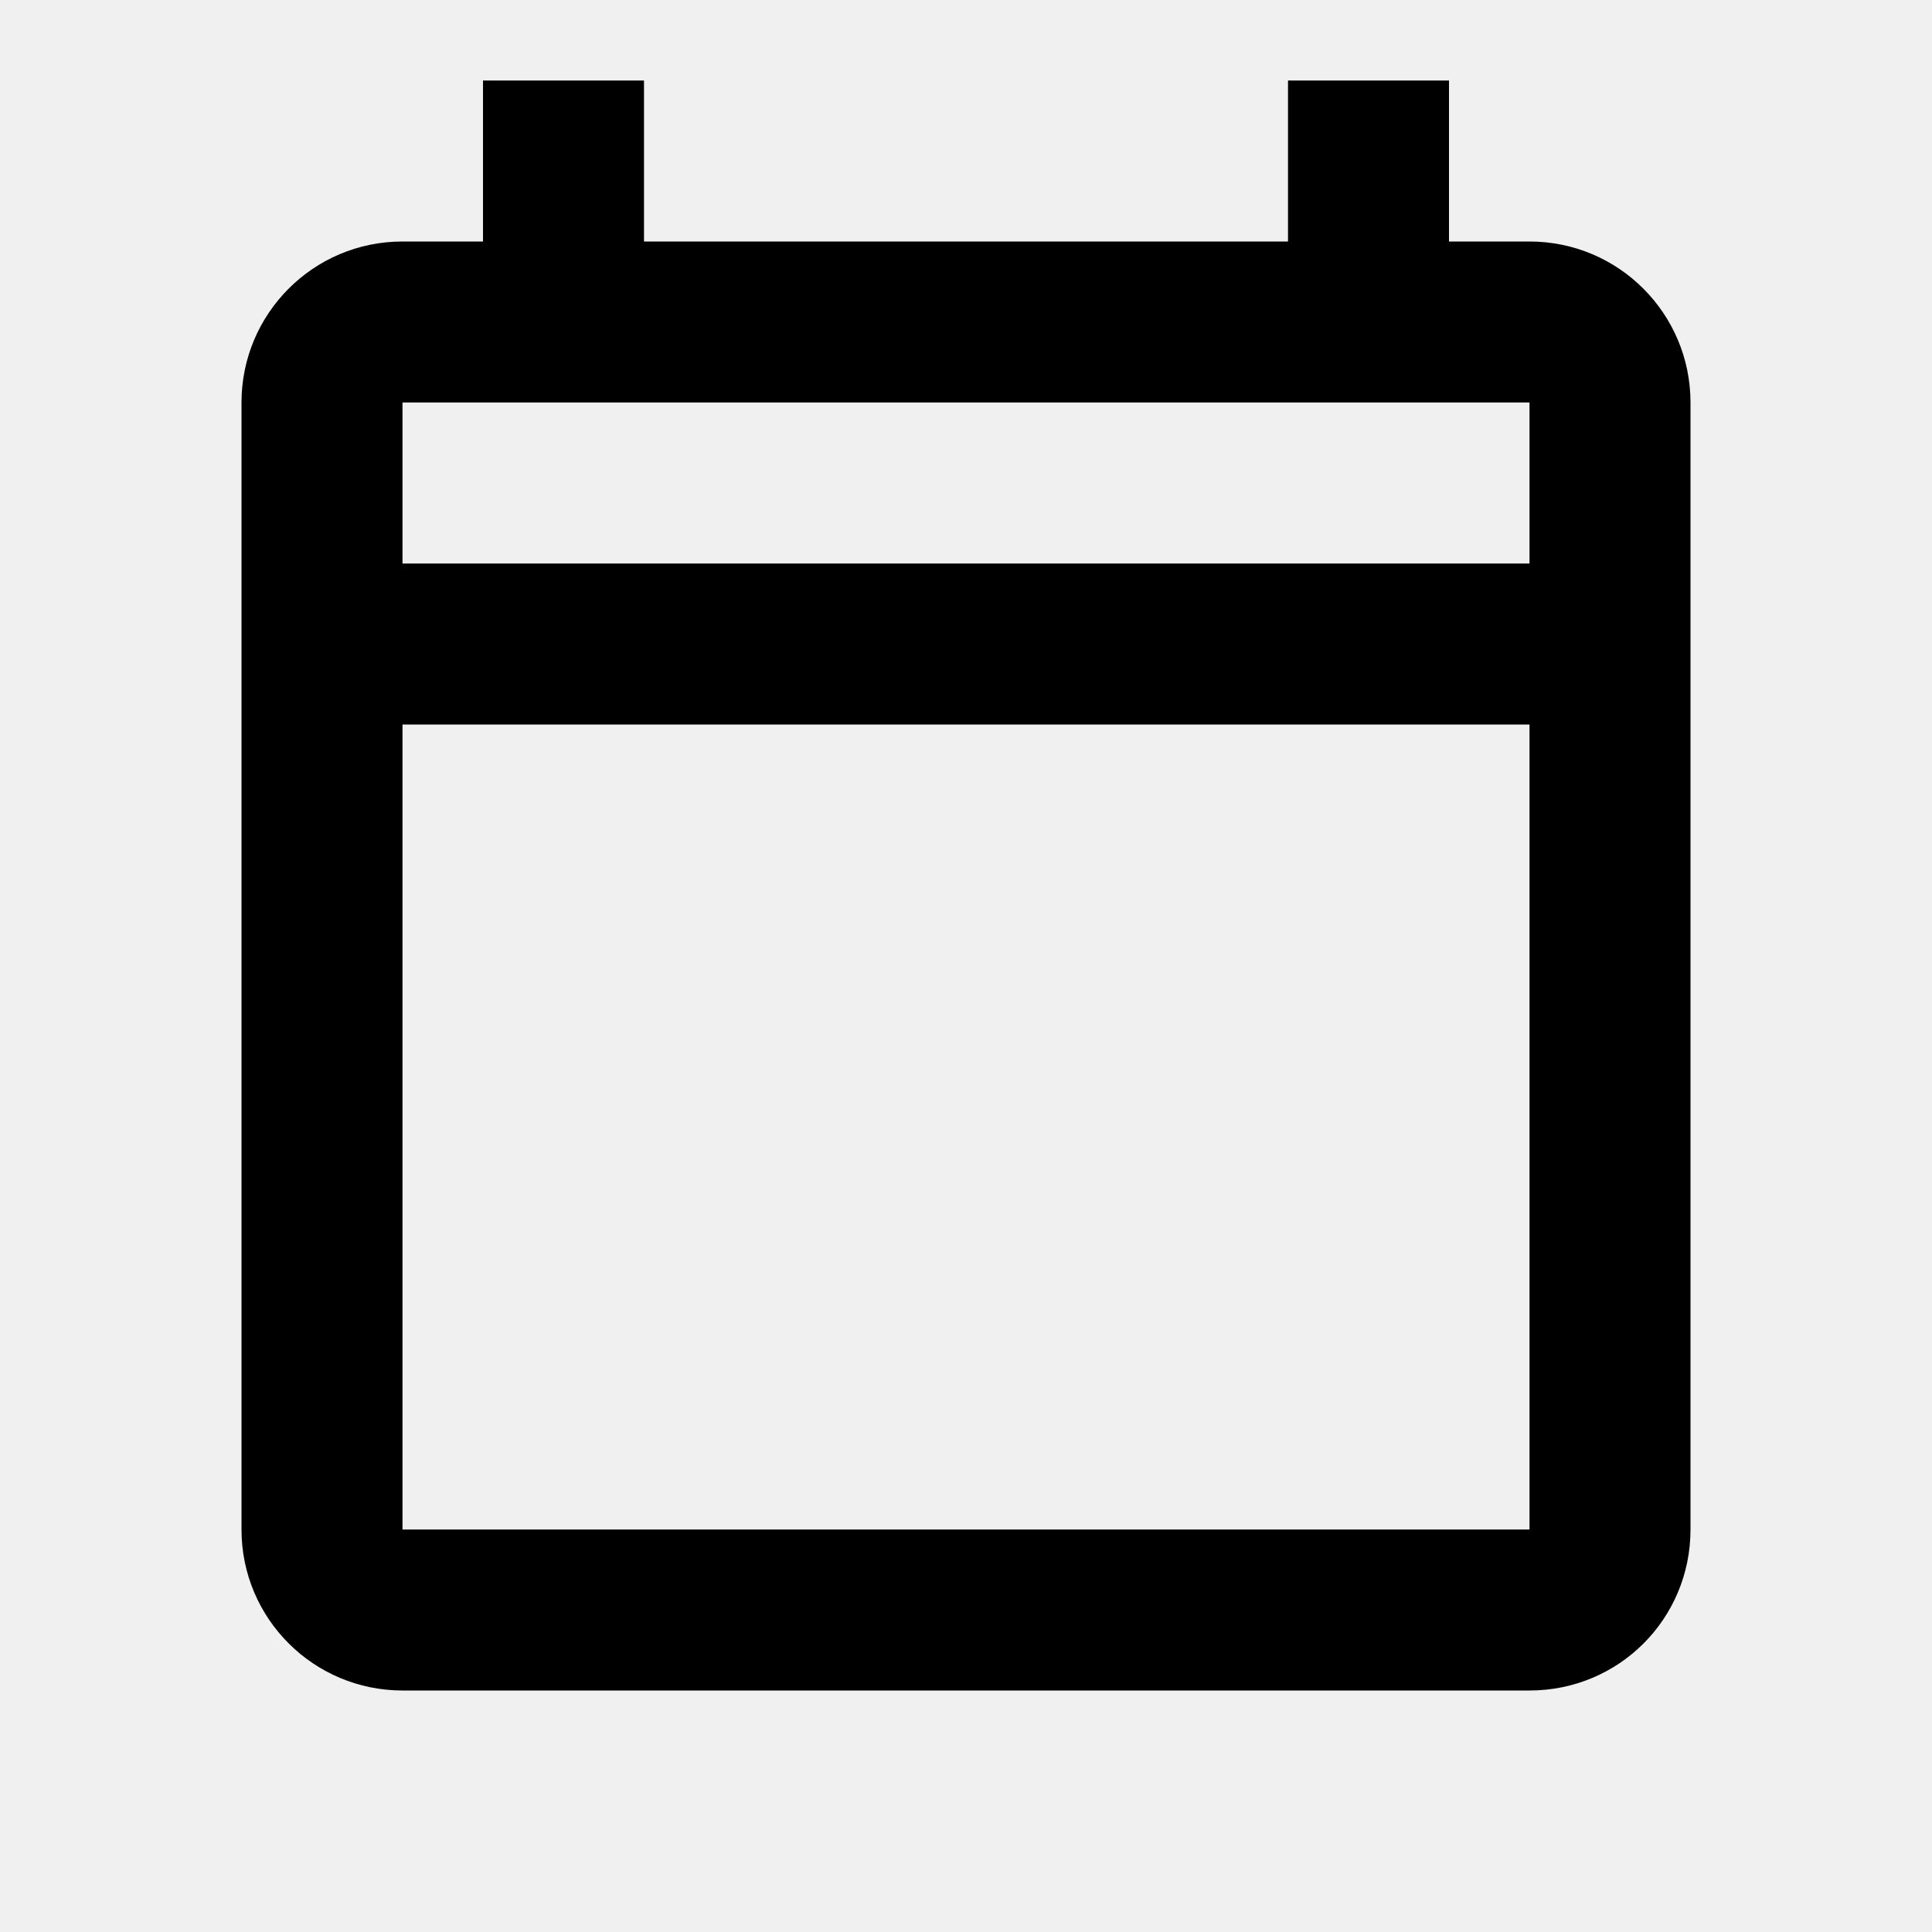
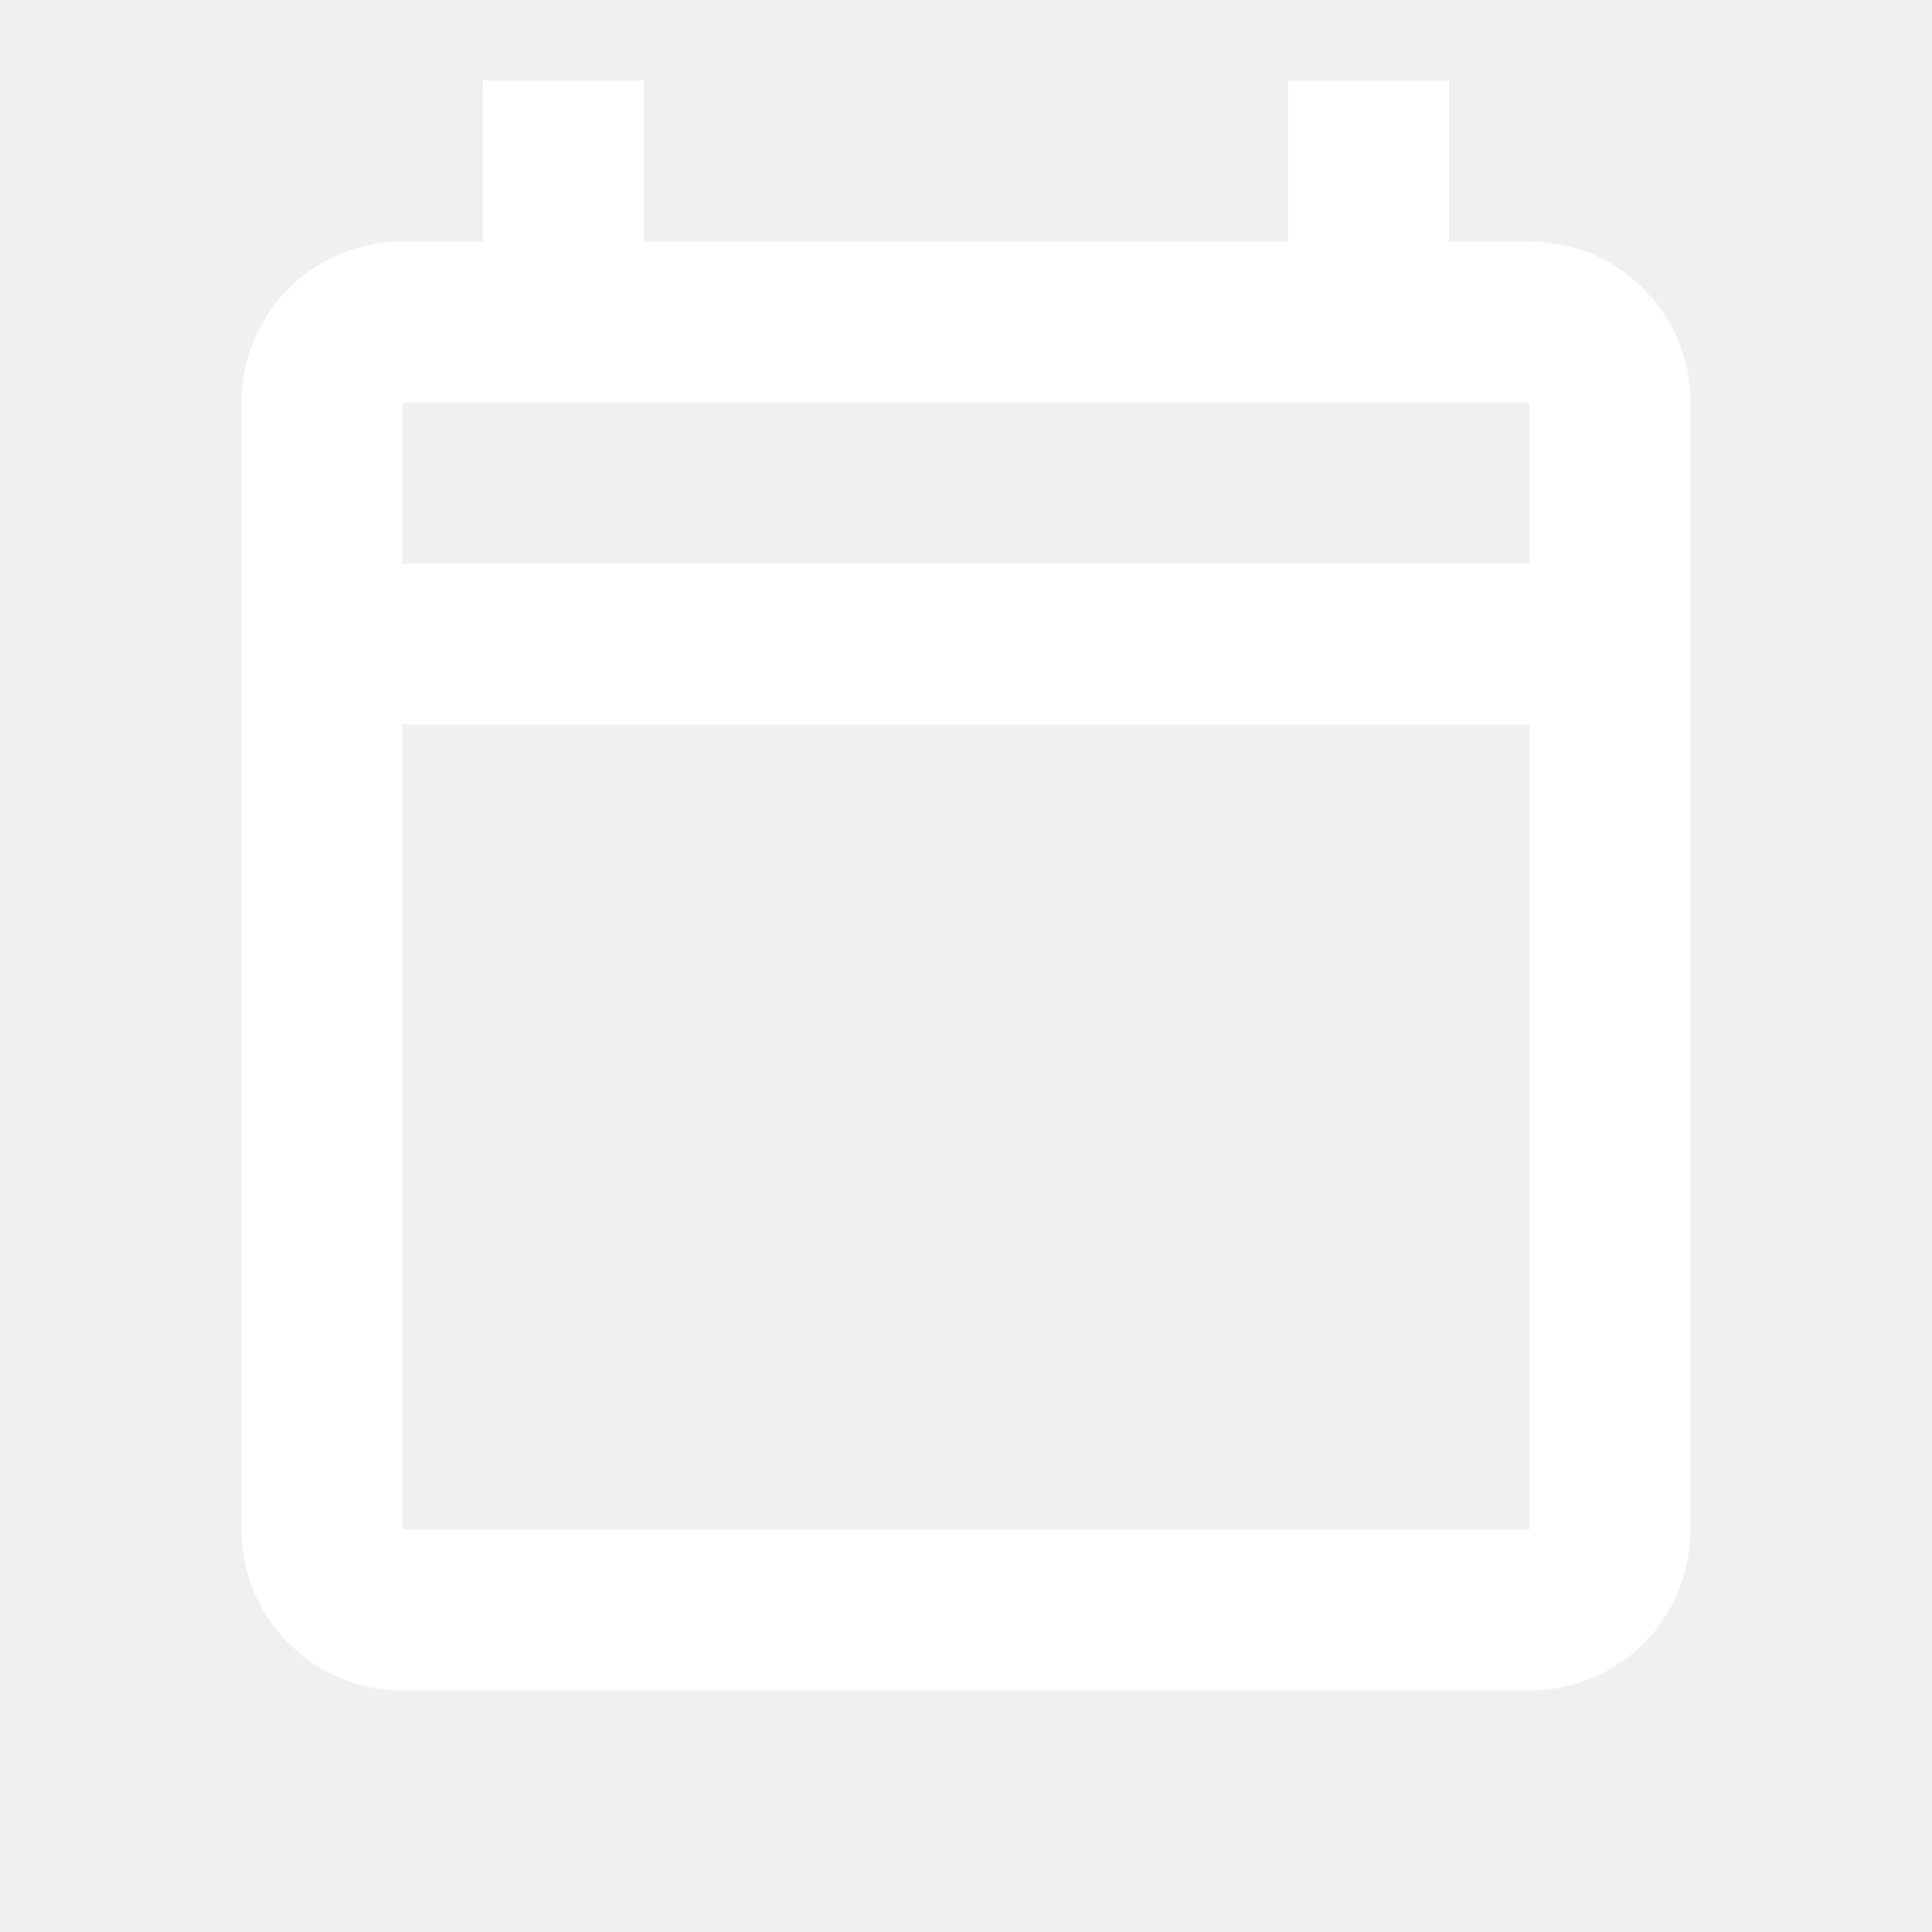
<svg xmlns="http://www.w3.org/2000/svg" viewBox="0 0 24 24">
-   <path d="M19 3H18V1H16V3H8V1H6V3H5C3.89 3 3 3.9 3 5V19C3 20.11 3.9 21 5 21H19C20.11 21 21 20.11 21 19V5C21 3.9 20.11 3 19 3M19 19H5V9H19V19M19 7H5V5H19V7Z" />
+   <path fill="#FFFFFF" d="M19 3H18V1H16V3H8V1H6V3H5C3.89 3 3 3.9 3 5V19C3 20.11 3.9 21 5 21H19C20.11 21 21 20.11 21 19V5C21 3.9 20.11 3 19 3M19 19H5V9H19V19M19 7H5V5H19V7Z" />
</svg>
